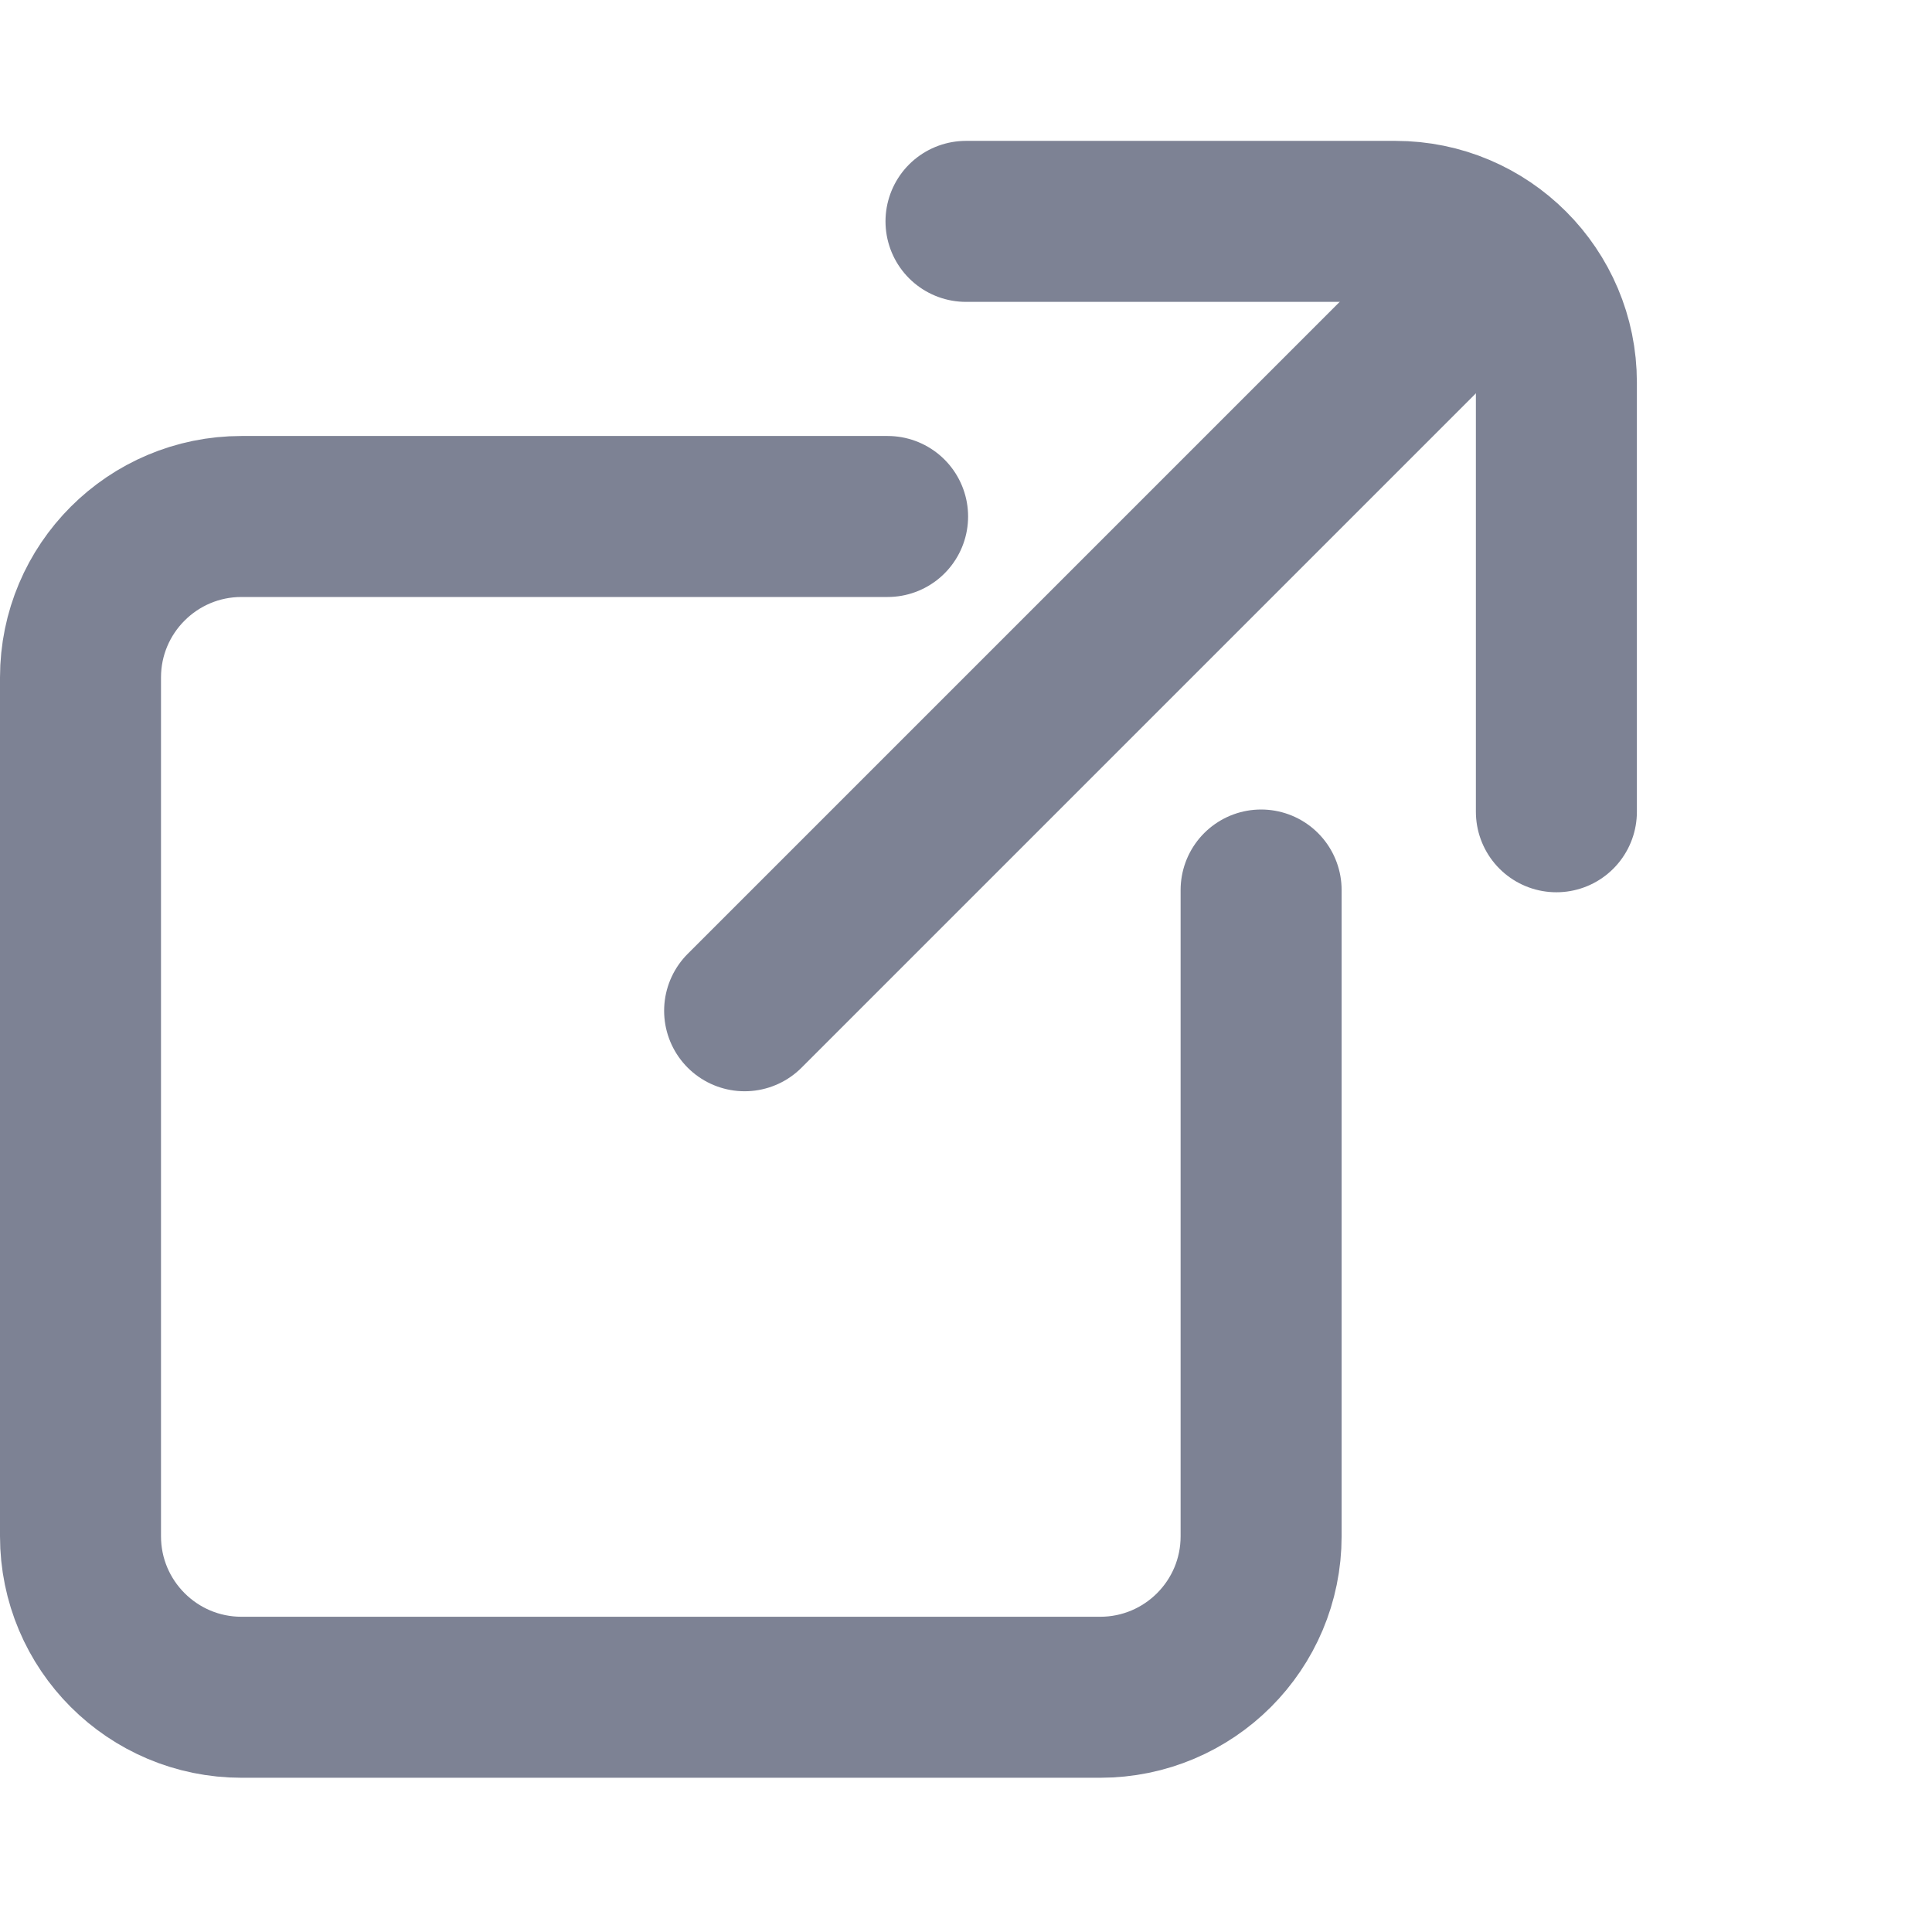
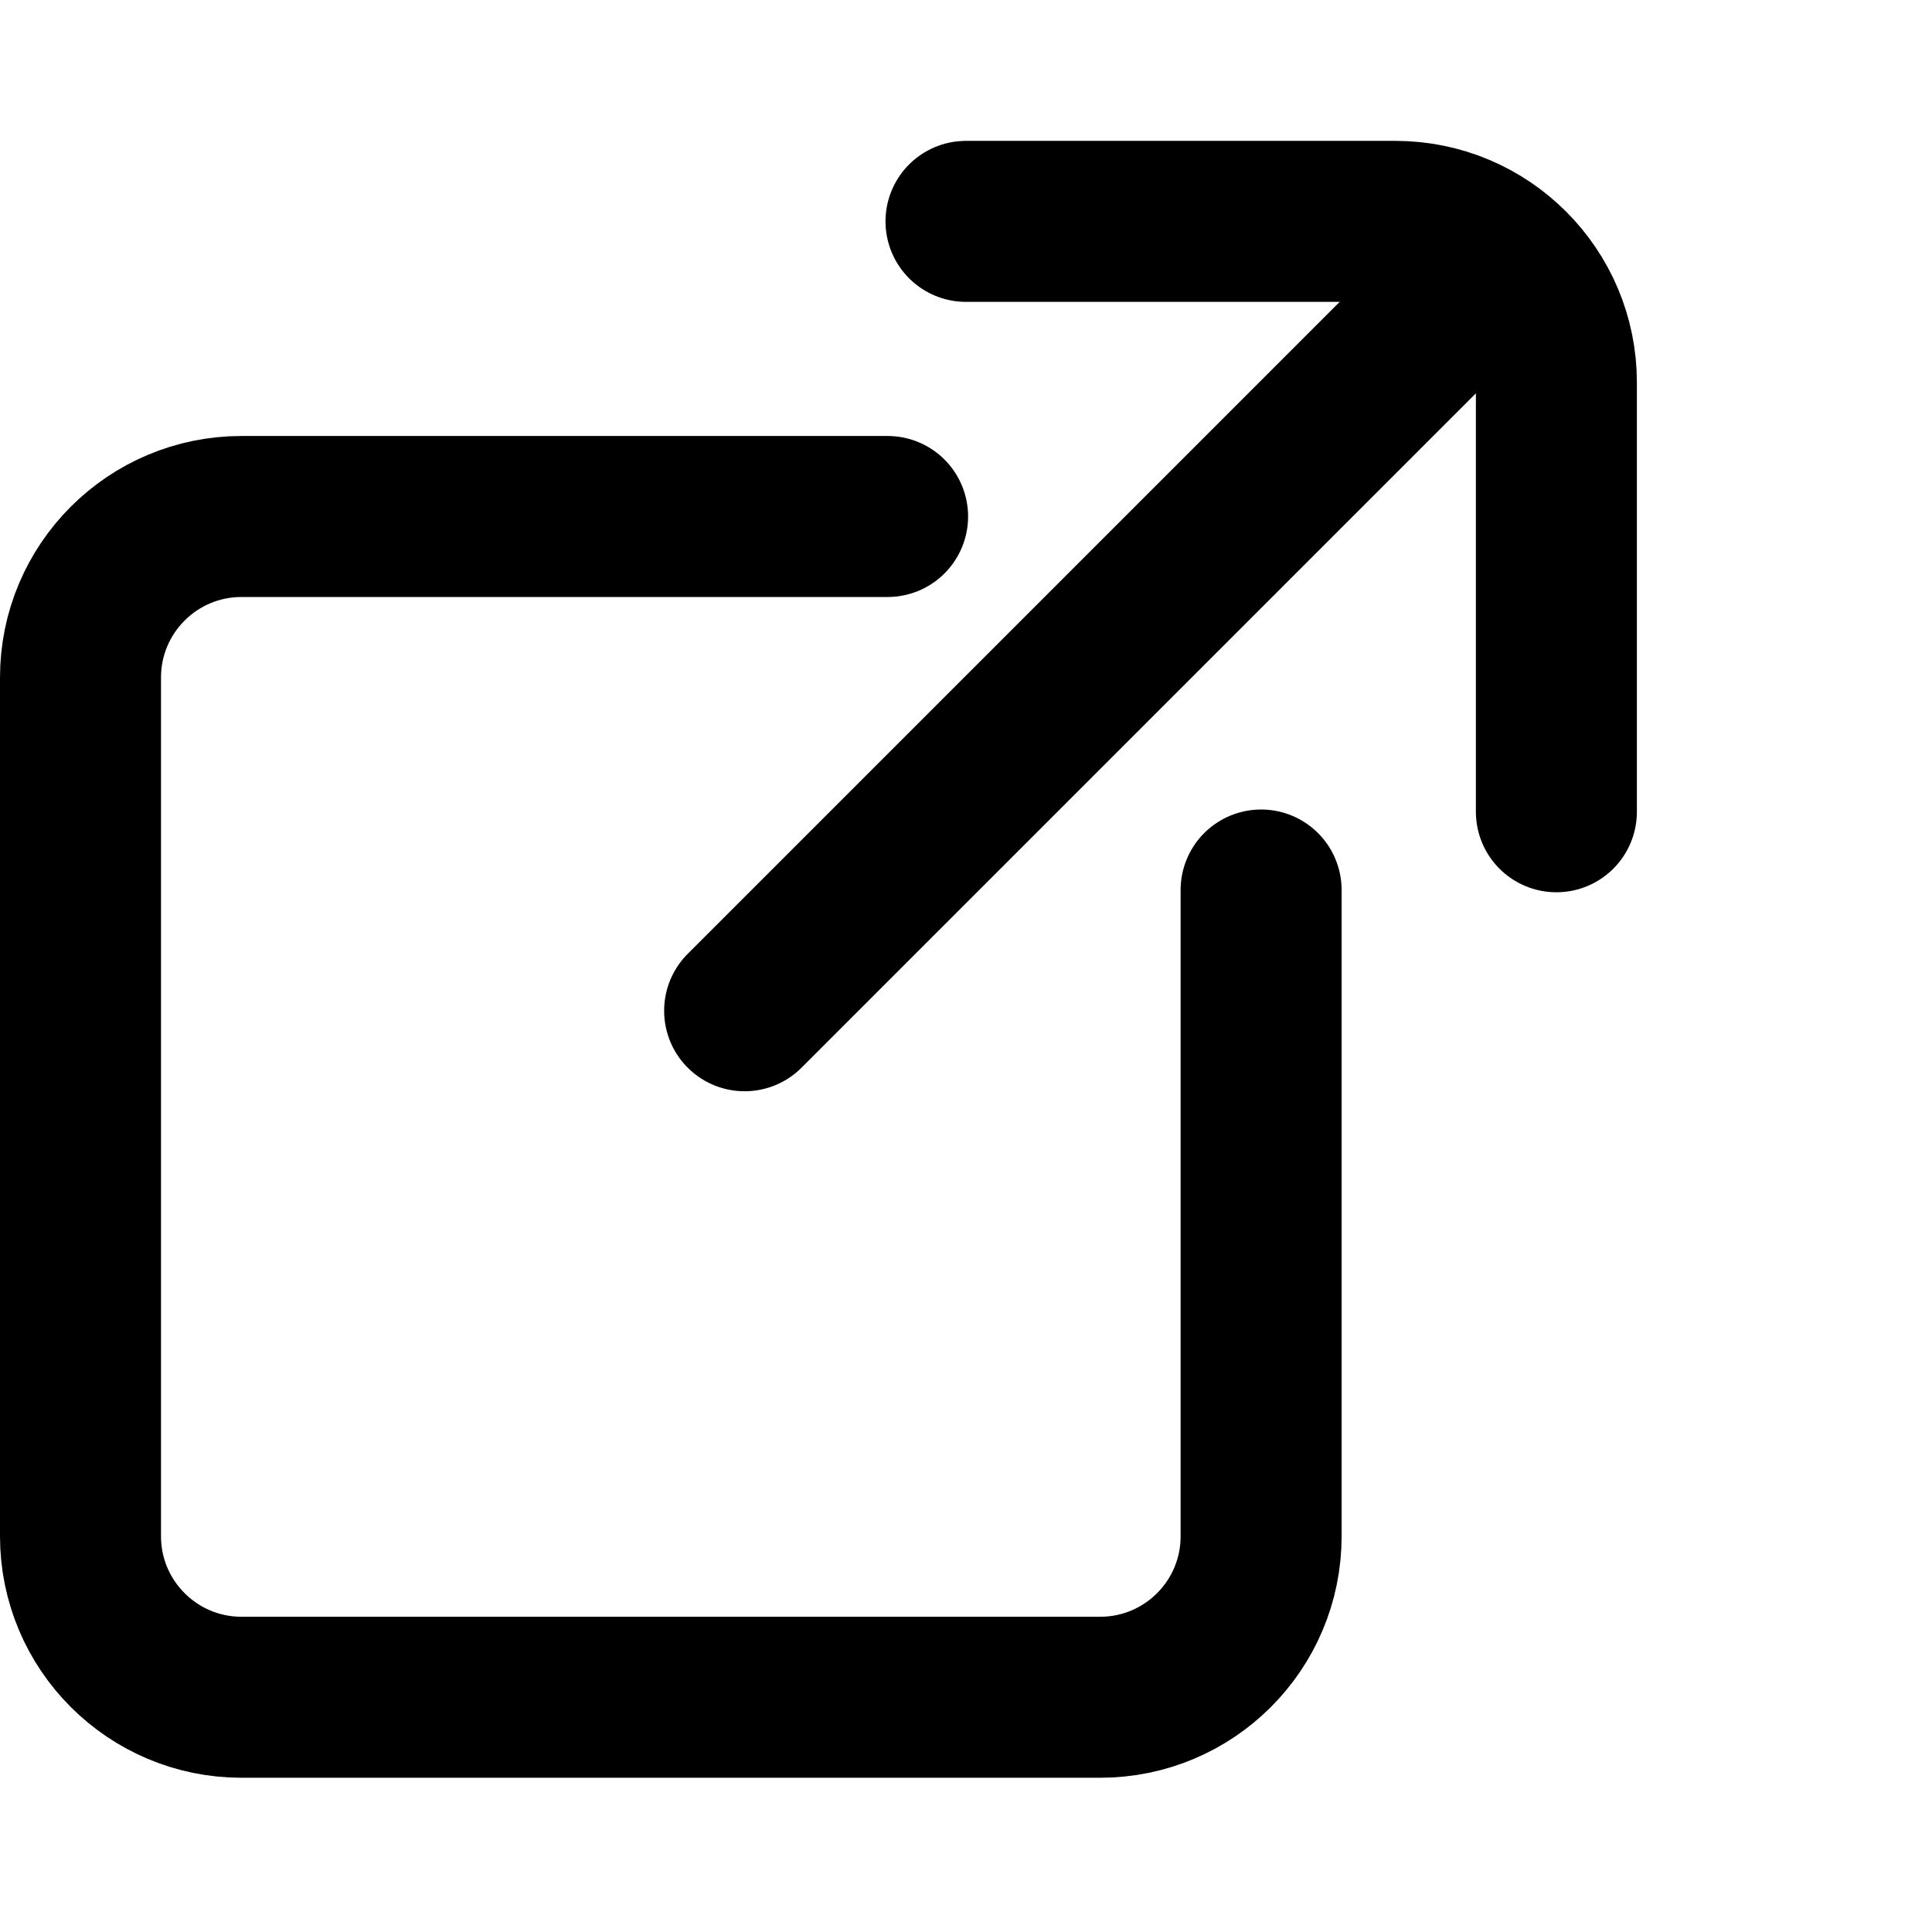
<svg xmlns="http://www.w3.org/2000/svg" width="12" height="12" viewBox="0 0 12 12" fill="none">
-   <path d="M7.833 5.528V9.542C7.833 10.094 7.386 10.542 6.833 10.542H1.5C0.948 10.542 0.5 10.094 0.5 9.542L0.5 4.208C0.5 3.656 0.948 3.208 1.5 3.208L5.513 3.208" stroke="#7D8294" stroke-linecap="round" />
-   <path d="M6 1.375H8.667C9.219 1.375 9.667 1.823 9.667 2.375V5.042" stroke="#7D8294" stroke-linecap="round" />
-   <path d="M4.625 6.278L9.07 1.833" stroke="#7D8294" stroke-linecap="round" />
+   <path d="M7.833 5.528V9.542C7.833 10.094 7.386 10.542 6.833 10.542H1.5C0.948 10.542 0.5 10.094 0.5 9.542L0.5 4.208C0.5 3.656 0.948 3.208 1.5 3.208L5.513 3.208" stroke="currentColor" stroke-linecap="round" />
+   <path d="M6 1.375H8.667C9.219 1.375 9.667 1.823 9.667 2.375V5.042" stroke="currentColor" stroke-linecap="round" />
+   <path d="M4.625 6.278L9.07 1.833" stroke="currentColor" stroke-linecap="round" />
</svg>
